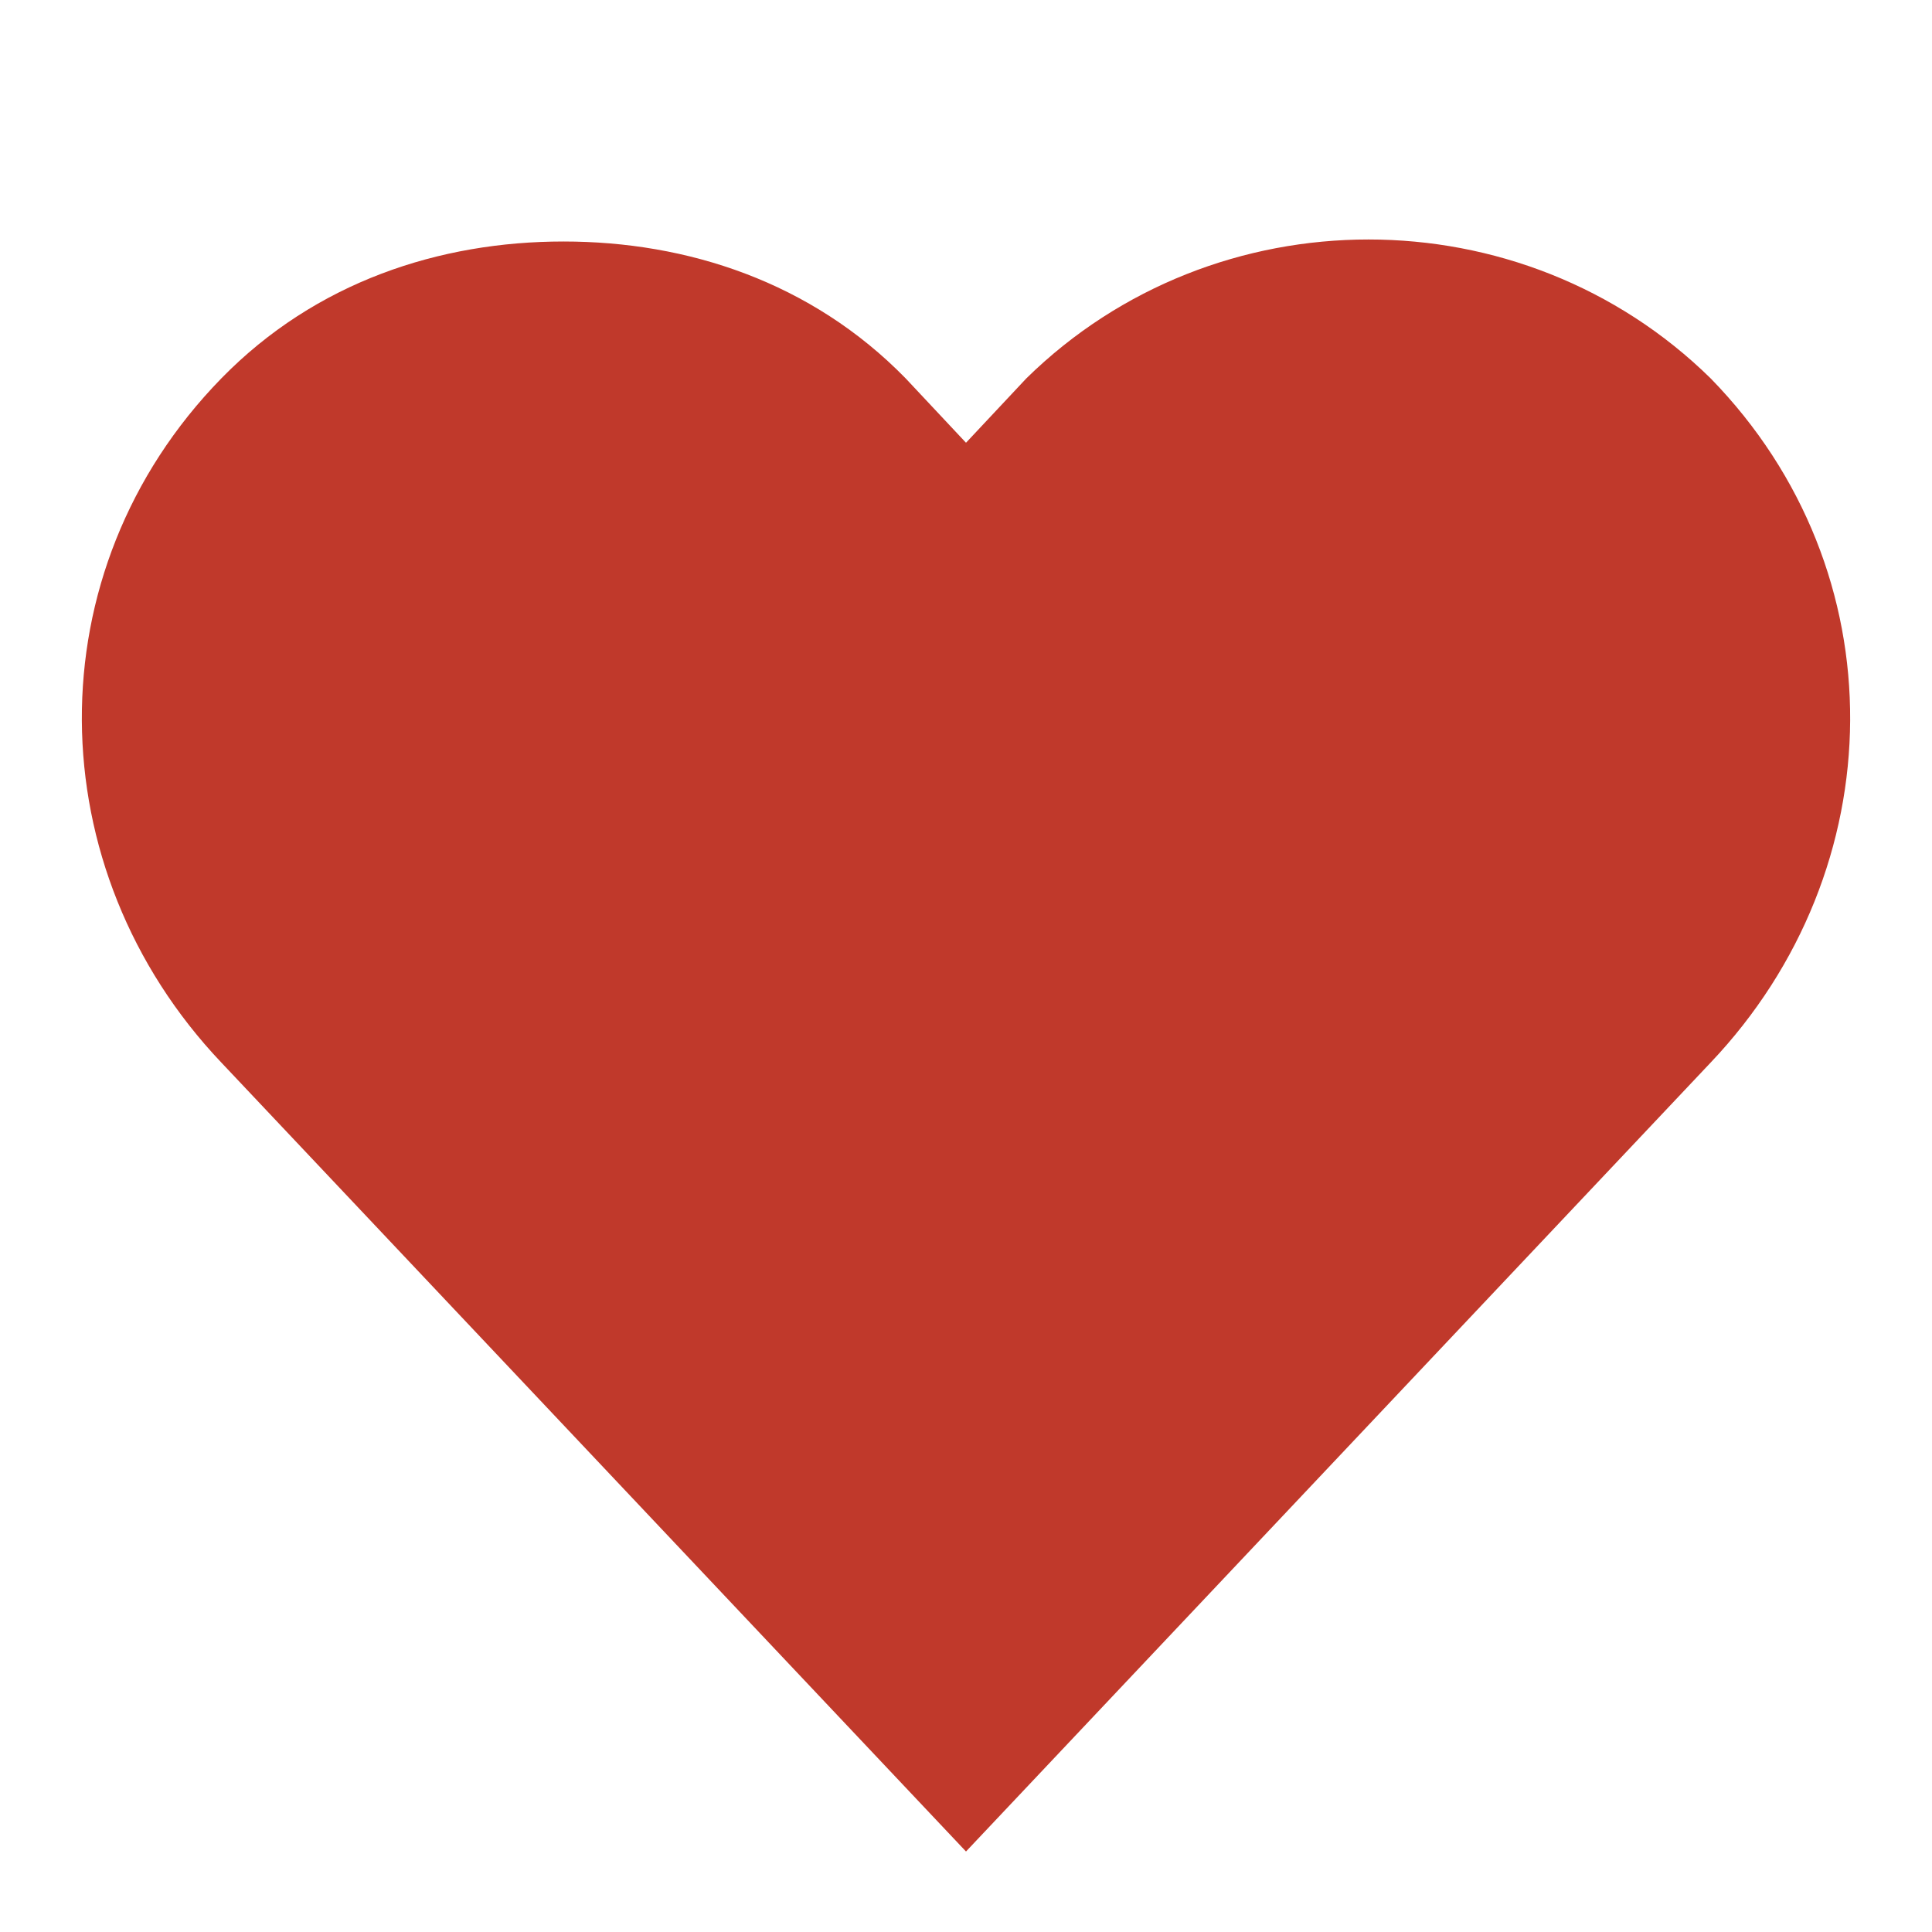
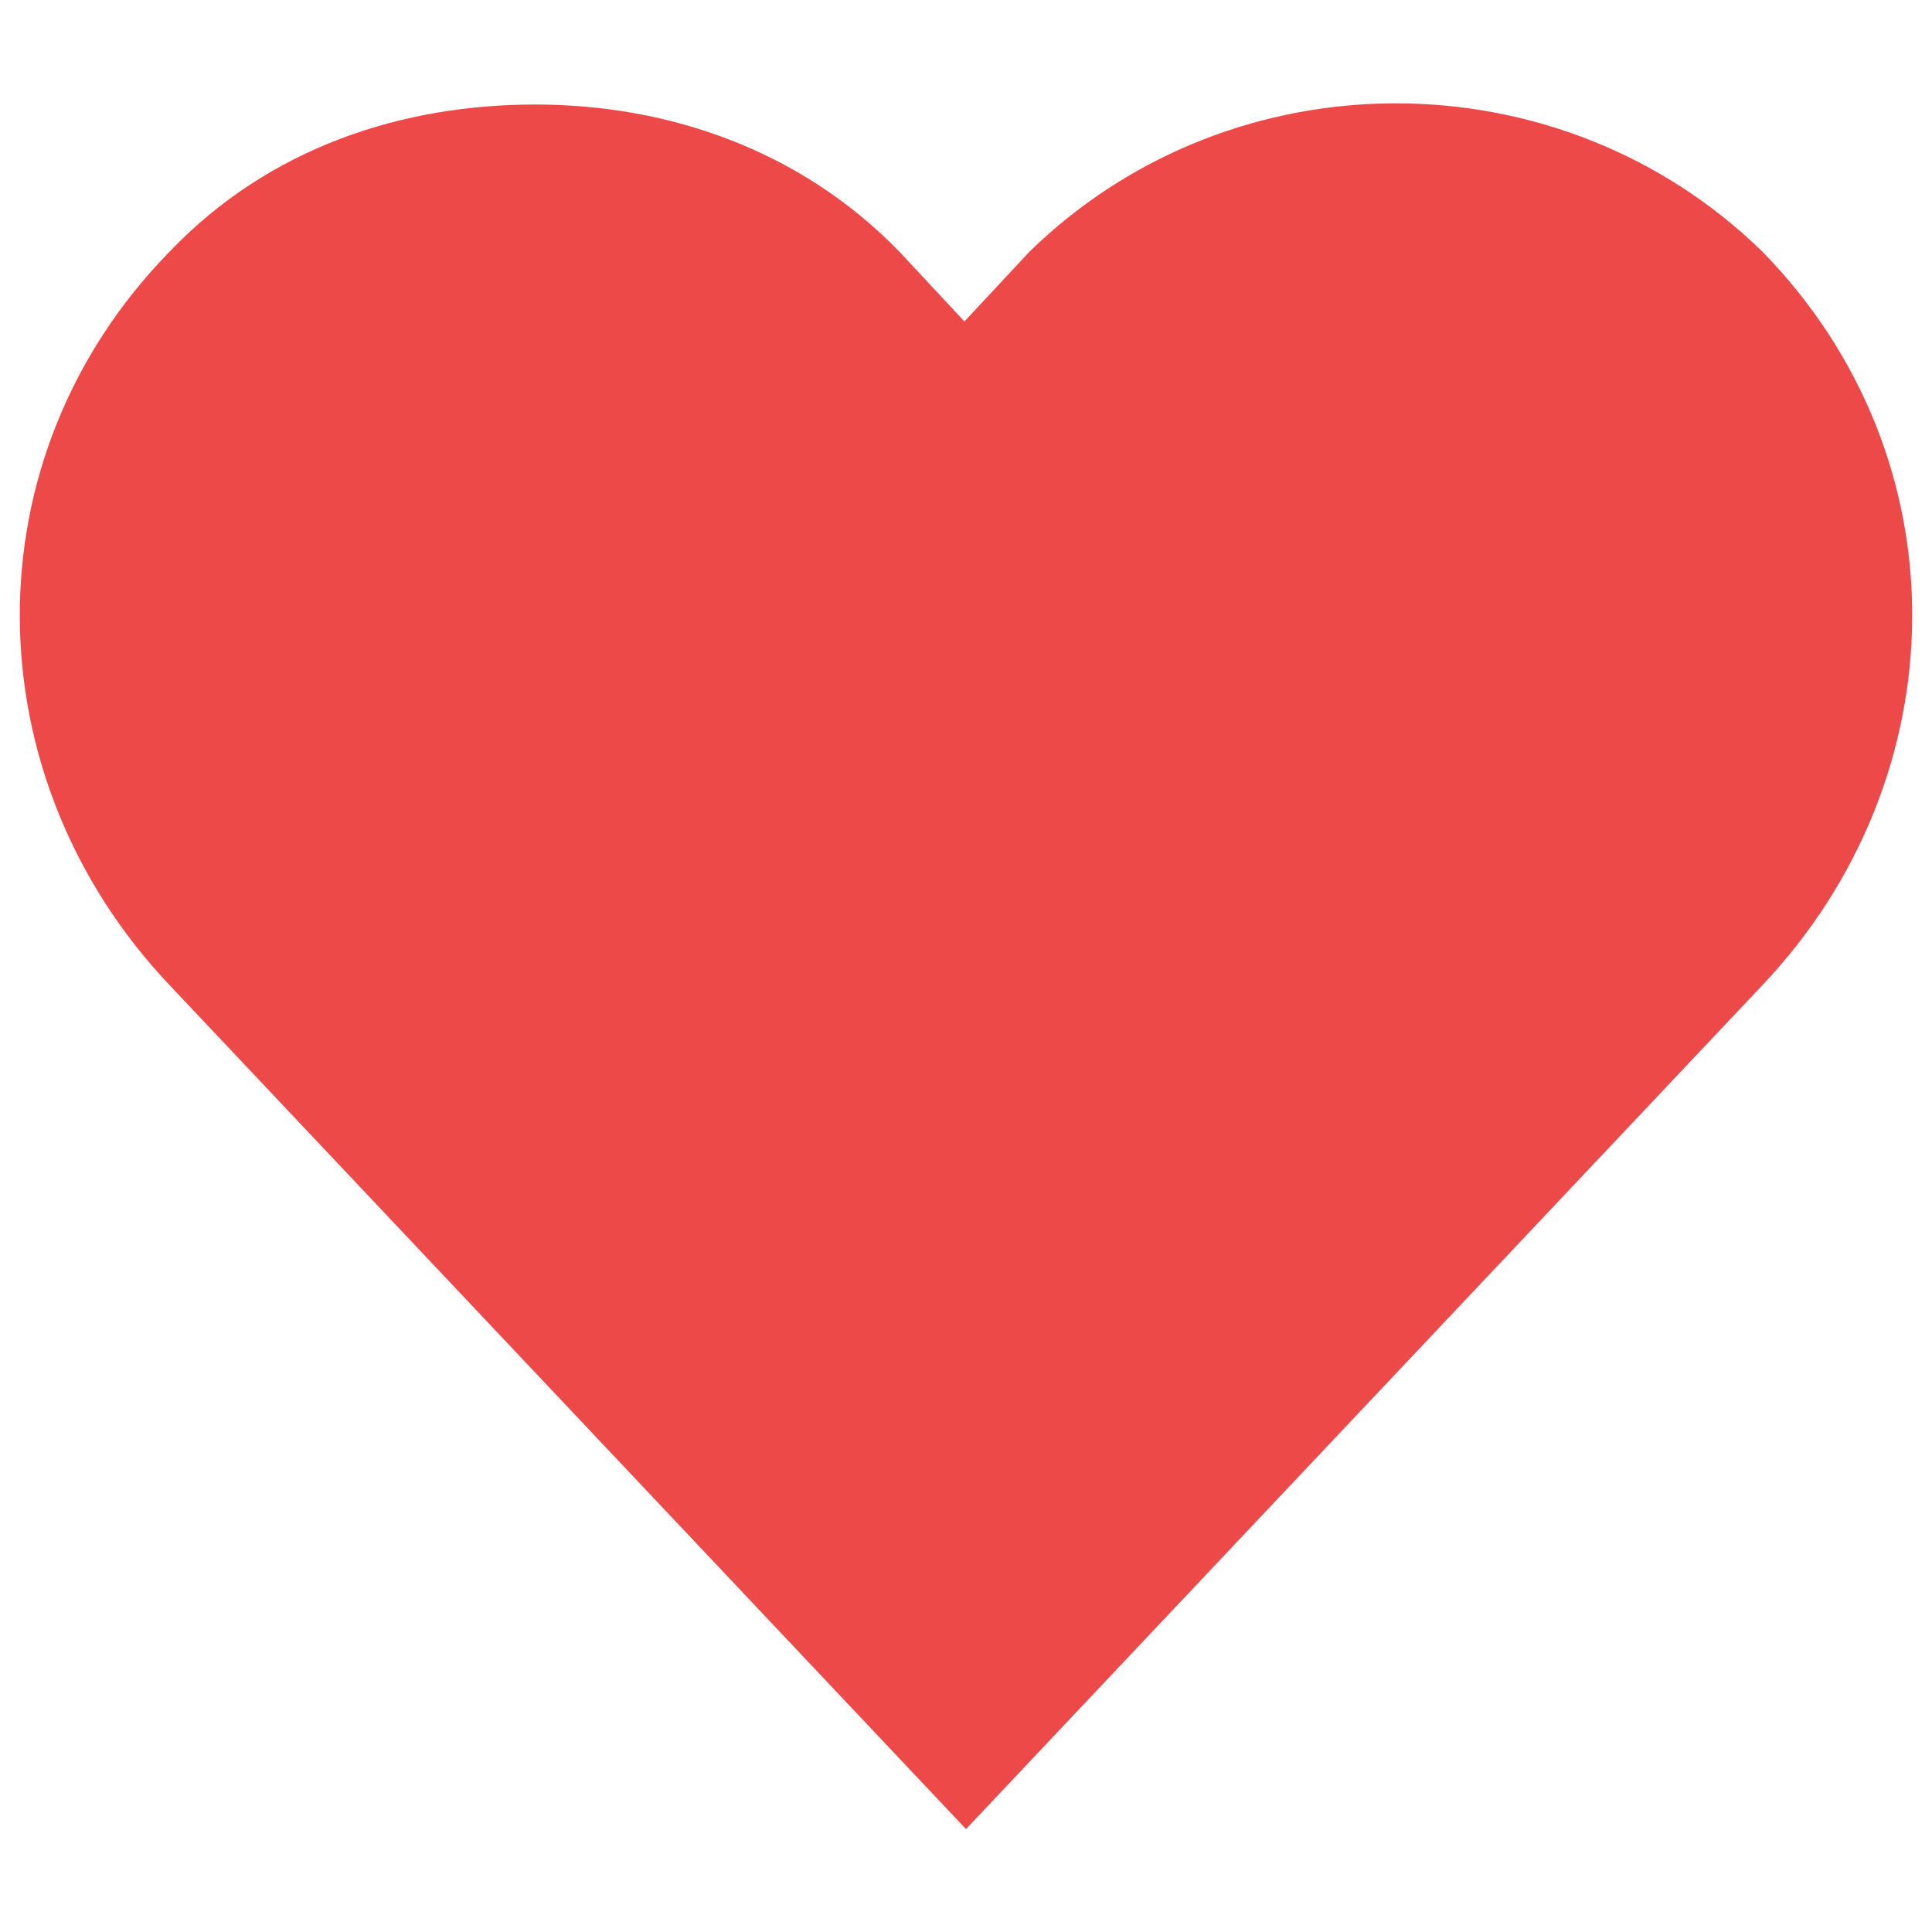
- <svg xmlns="http://www.w3.org/2000/svg" height="24" version="1.1" width="24">
-   <g transform="translate(0 -1028.4)">
-     <path d="m7 1031.4c-1.536 0-3.078 0.5-4.25 1.7-2.343 2.4-2.279 6.1 0 8.5l9.25 9.8 9.25-9.8c2.279-2.4 2.343-6.1 0-8.5-2.343-2.3-6.157-2.3-8.5 0l-0.75 0.8-0.75-0.8c-1.172-1.2-2.715-1.7-4.25-1.7z" fill="#c0392b" />
+ <svg xmlns="http://www.w3.org/2000/svg" version="1.1" x="0px" y="0px" viewBox="0 0 122 122" style="enable-background:new 0 0 122 122;" xml:space="preserve">
+   <style type="text/css">
+ 	.st0{display:none;}
+ 	.st1{display:inline;fill:#30B2AF;}
+ 	.st2{fill:#ED4949;}
+ </style>
+   <g id="Layer_2" class="st0">
+     <path class="st1" d="M98.8,24.7v-7H64.1v-5.5h-6v5.5H23.4v7l-22.9,35l1.1,1.7c0.3,0.4,6.5,9.3,24.7,9.3h0.1c18.3,0,24.4-9,24.7-9.3   l1.1-1.6l-22.8-35v-1h28.7v80.1H35.8v6h50.5v-6H64.1V23.7h28.7v1L70,59.7l1.1,1.6c0.3,0.4,6.5,9.3,24.7,9.3s24.4-8.9,24.7-9.3   l1.1-1.6L98.8,24.7z M44.6,59.2H8l18.4-28.1L44.6,59.2z M77.5,59.2l18.3-28.1L114,59.2H77.5z" />
+   </g>
+   <g id="Layer_2_1_">
+     <g transform="translate(0 -1028.4)">
+       <path class="st2" d="M33.8,1035c-8.4,0-16.8,2.7-23.1,9.3c-12.8,13.1-12.4,33.2,0,46.3l50.3,53.3l50.3-53.3    c12.4-13.1,12.8-33.2,0-46.3c-12.8-12.5-33.5-12.5-46.3,0l-4.1,4.4l-4.1-4.4C50.5,1037.8,42.1,1035,33.8,1035z" />
+     </g>
  </g>
</svg>
